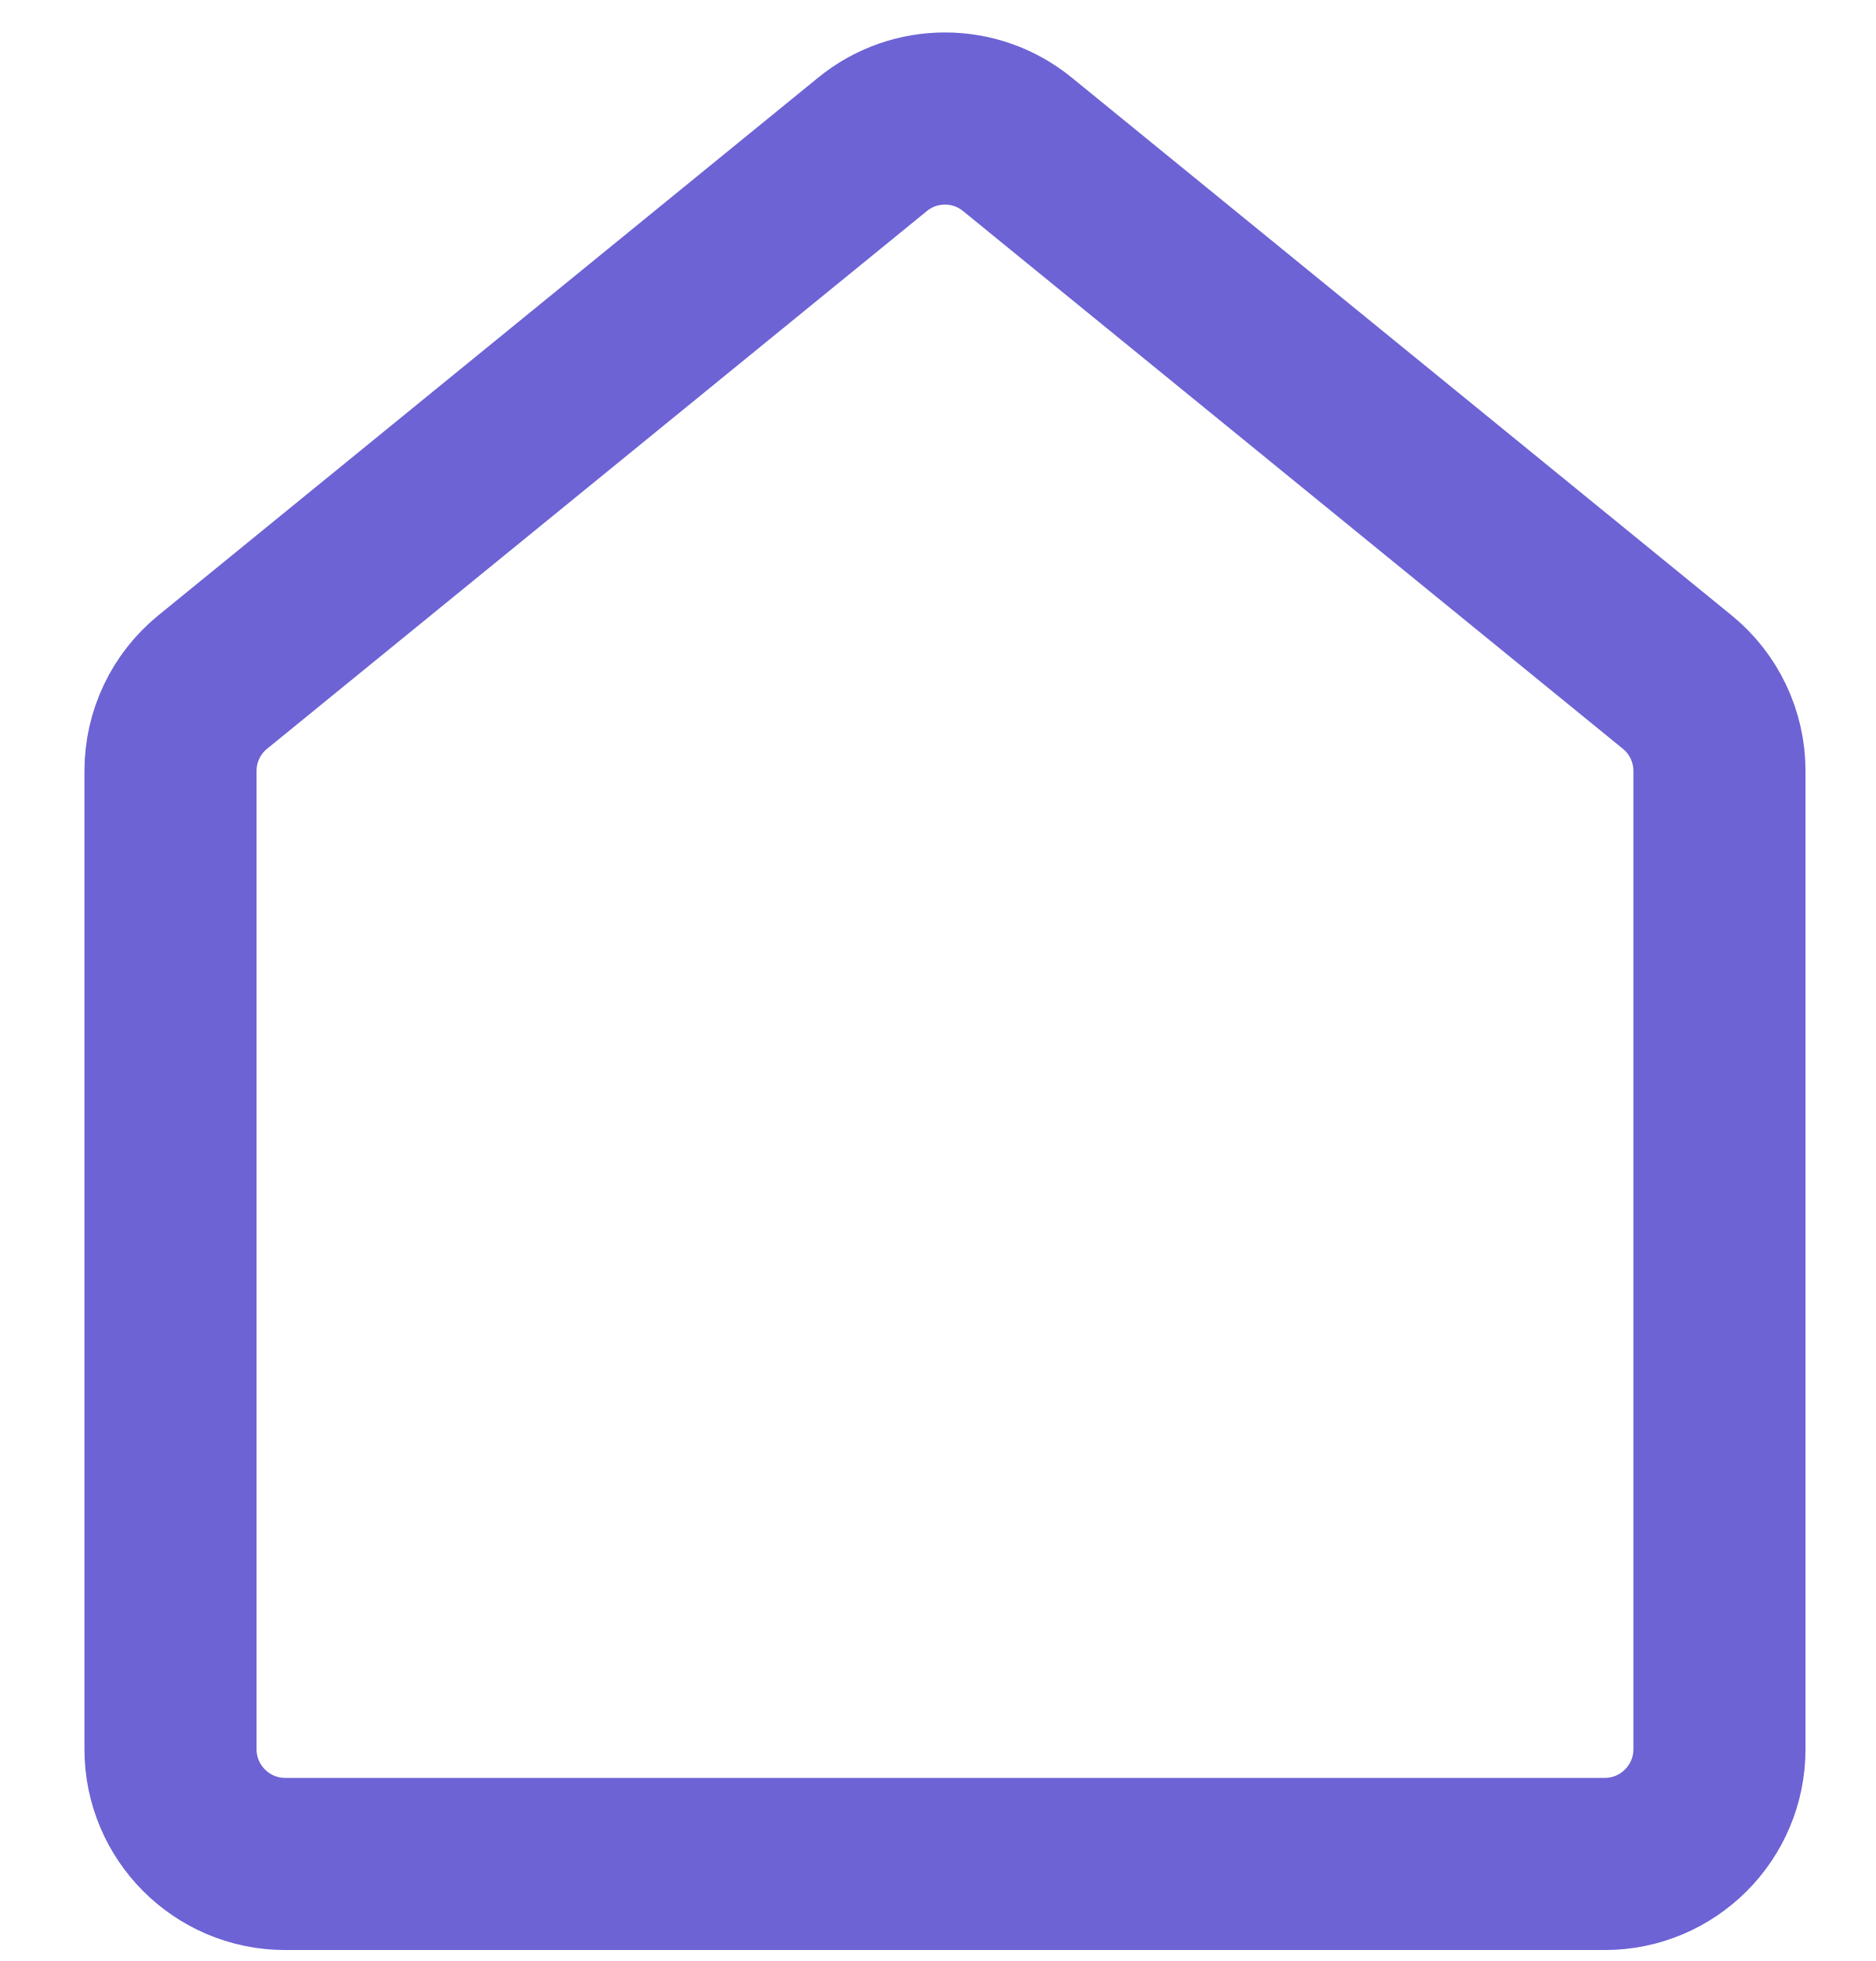
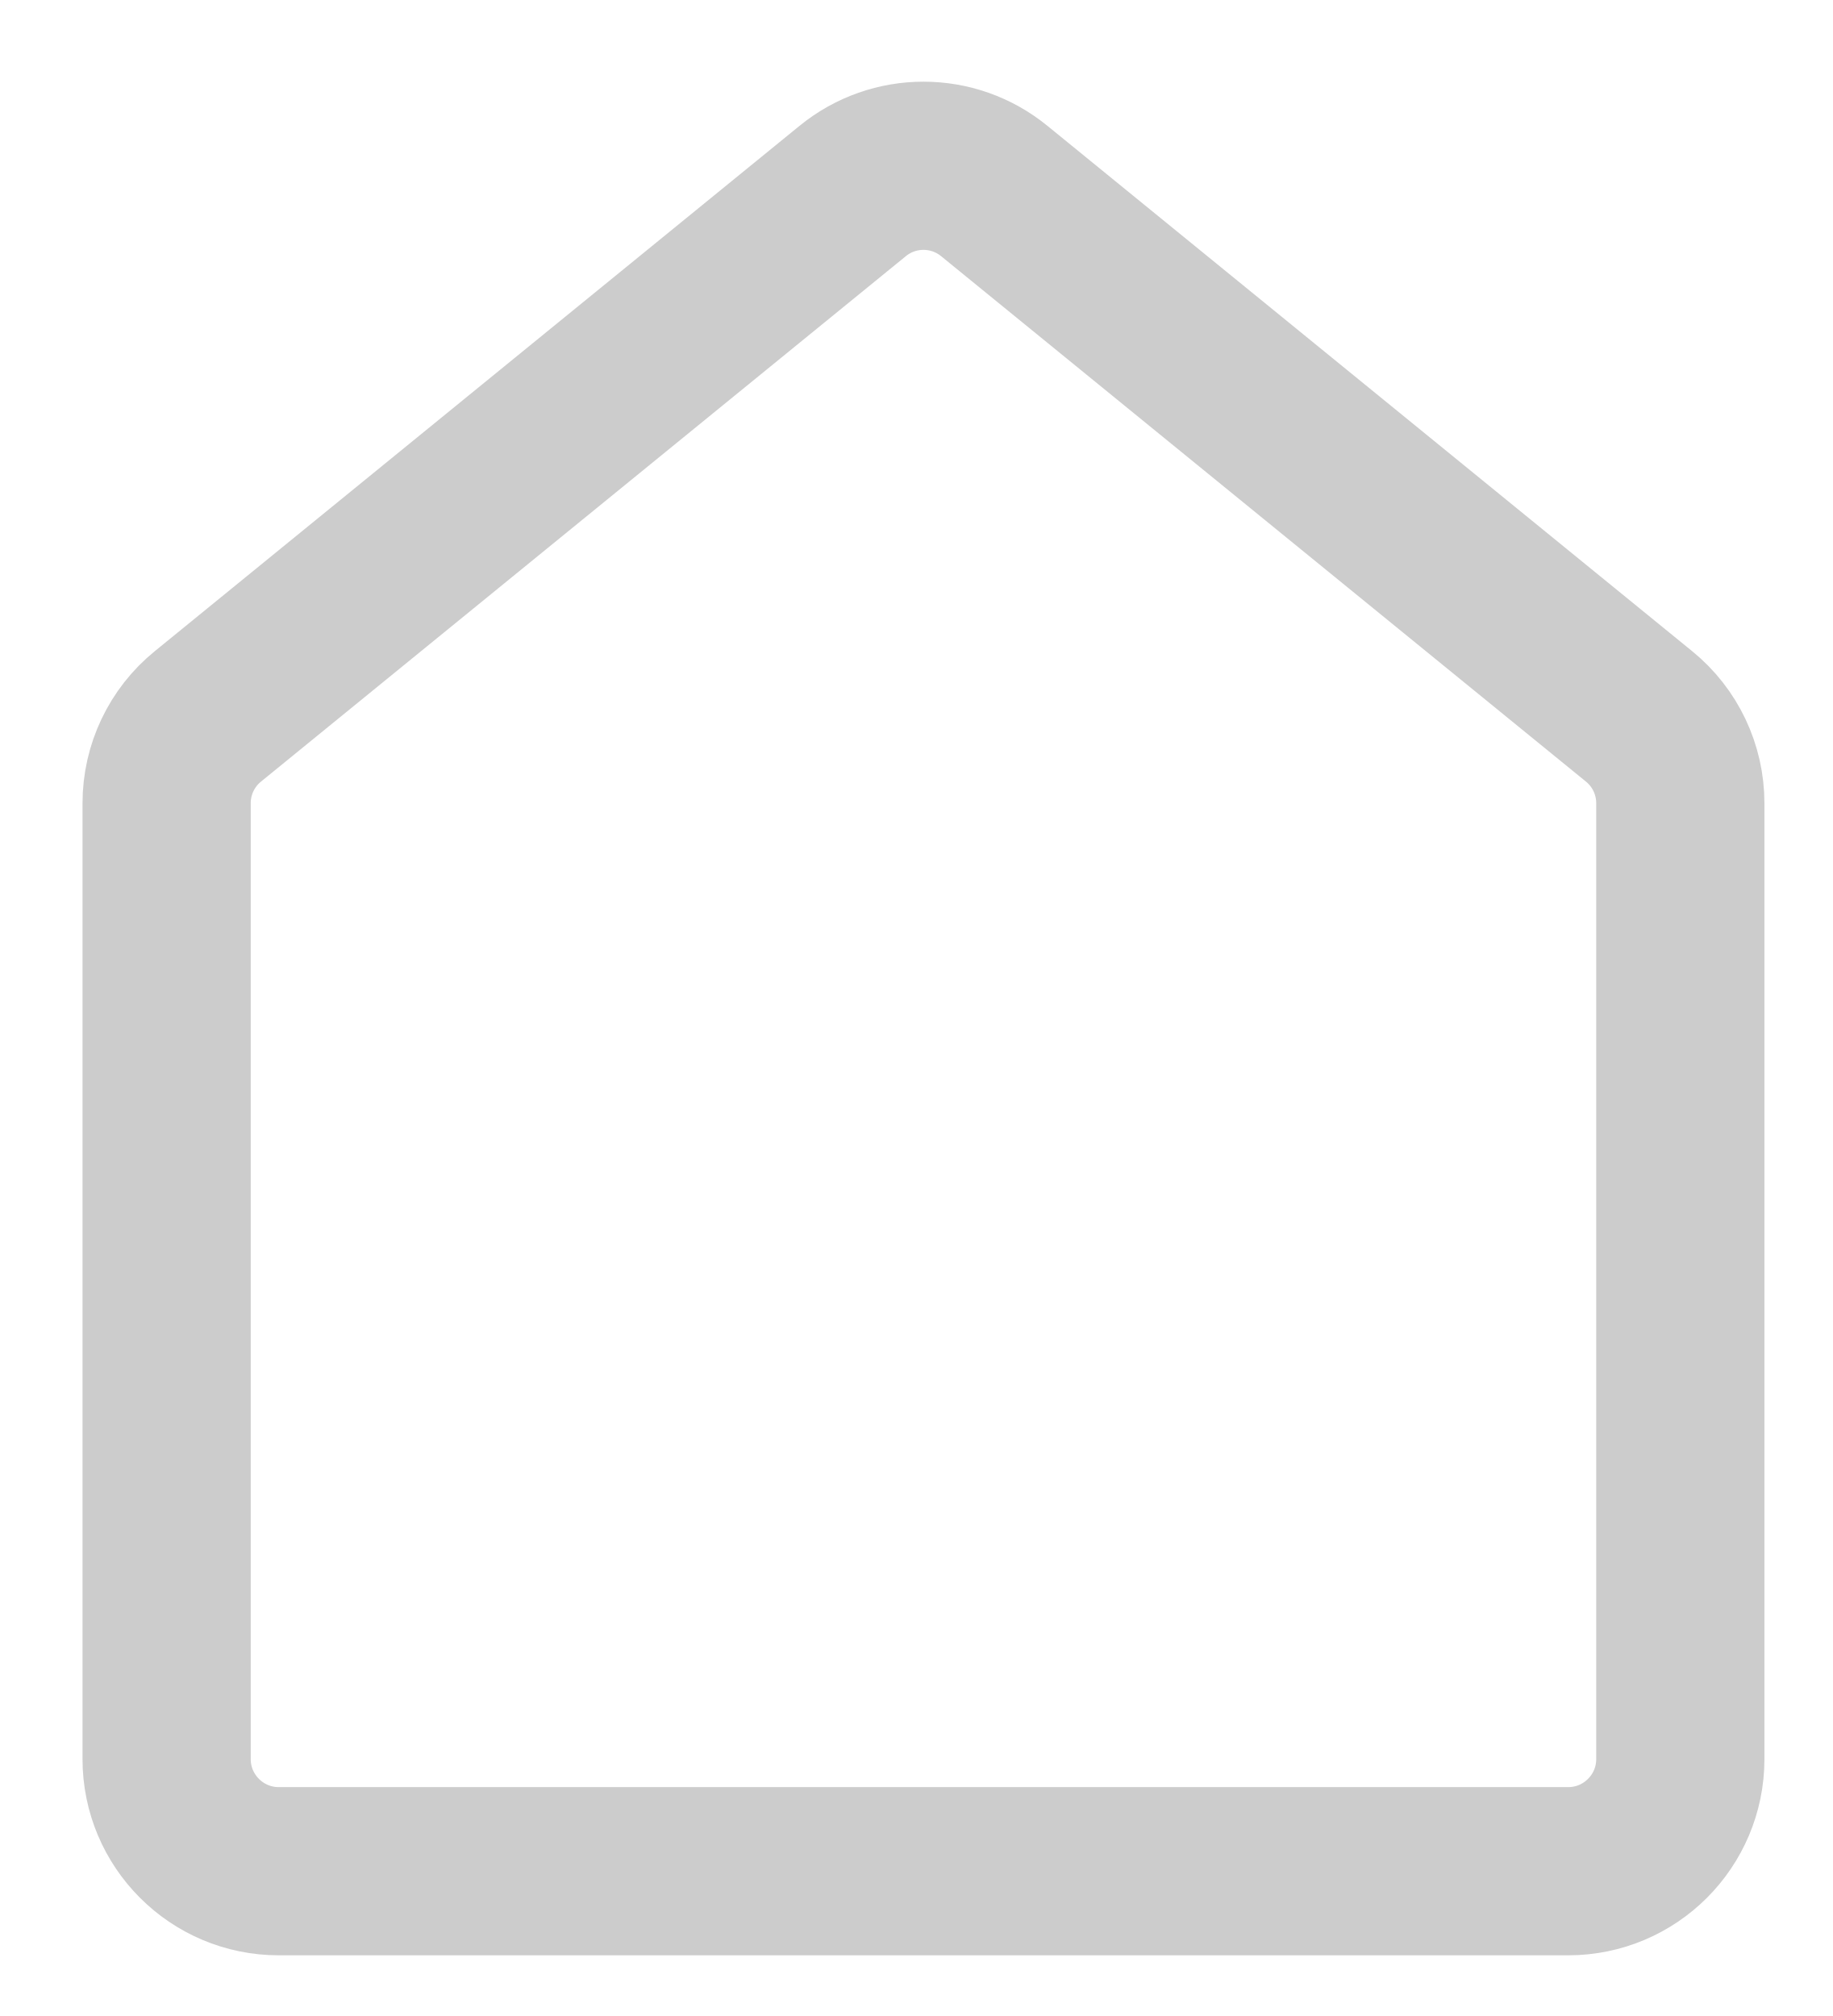
- <svg xmlns="http://www.w3.org/2000/svg" width="22" height="23" viewBox="0 0 22 23" fill="none">
-   <path d="M2.496 7.999L10.235 1.693C10.73 1.289 11.44 1.289 11.935 1.693L19.674 7.999C19.988 8.254 20.17 8.637 20.17 9.042V20.516C20.17 21.259 19.567 21.862 18.824 21.862H3.346C2.603 21.862 2 21.259 2 20.516V9.042C2 8.637 2.182 8.254 2.496 7.999Z" stroke="#6D63D5" stroke-width="2.019" />
+ <svg xmlns="http://www.w3.org/2000/svg" width="20" height="22" viewBox="0 0 22 23" fill="none">
+   <path d="M2.496 7.999L10.235 1.693C10.73 1.289 11.44 1.289 11.935 1.693L19.674 7.999C19.988 8.254 20.17 8.637 20.17 9.042V20.516C20.17 21.259 19.567 21.862 18.824 21.862H3.346C2.603 21.862 2 21.259 2 20.516V9.042C2 8.637 2.182 8.254 2.496 7.999Z" stroke="#CCCCCC" stroke-width="2.019" />
</svg>
